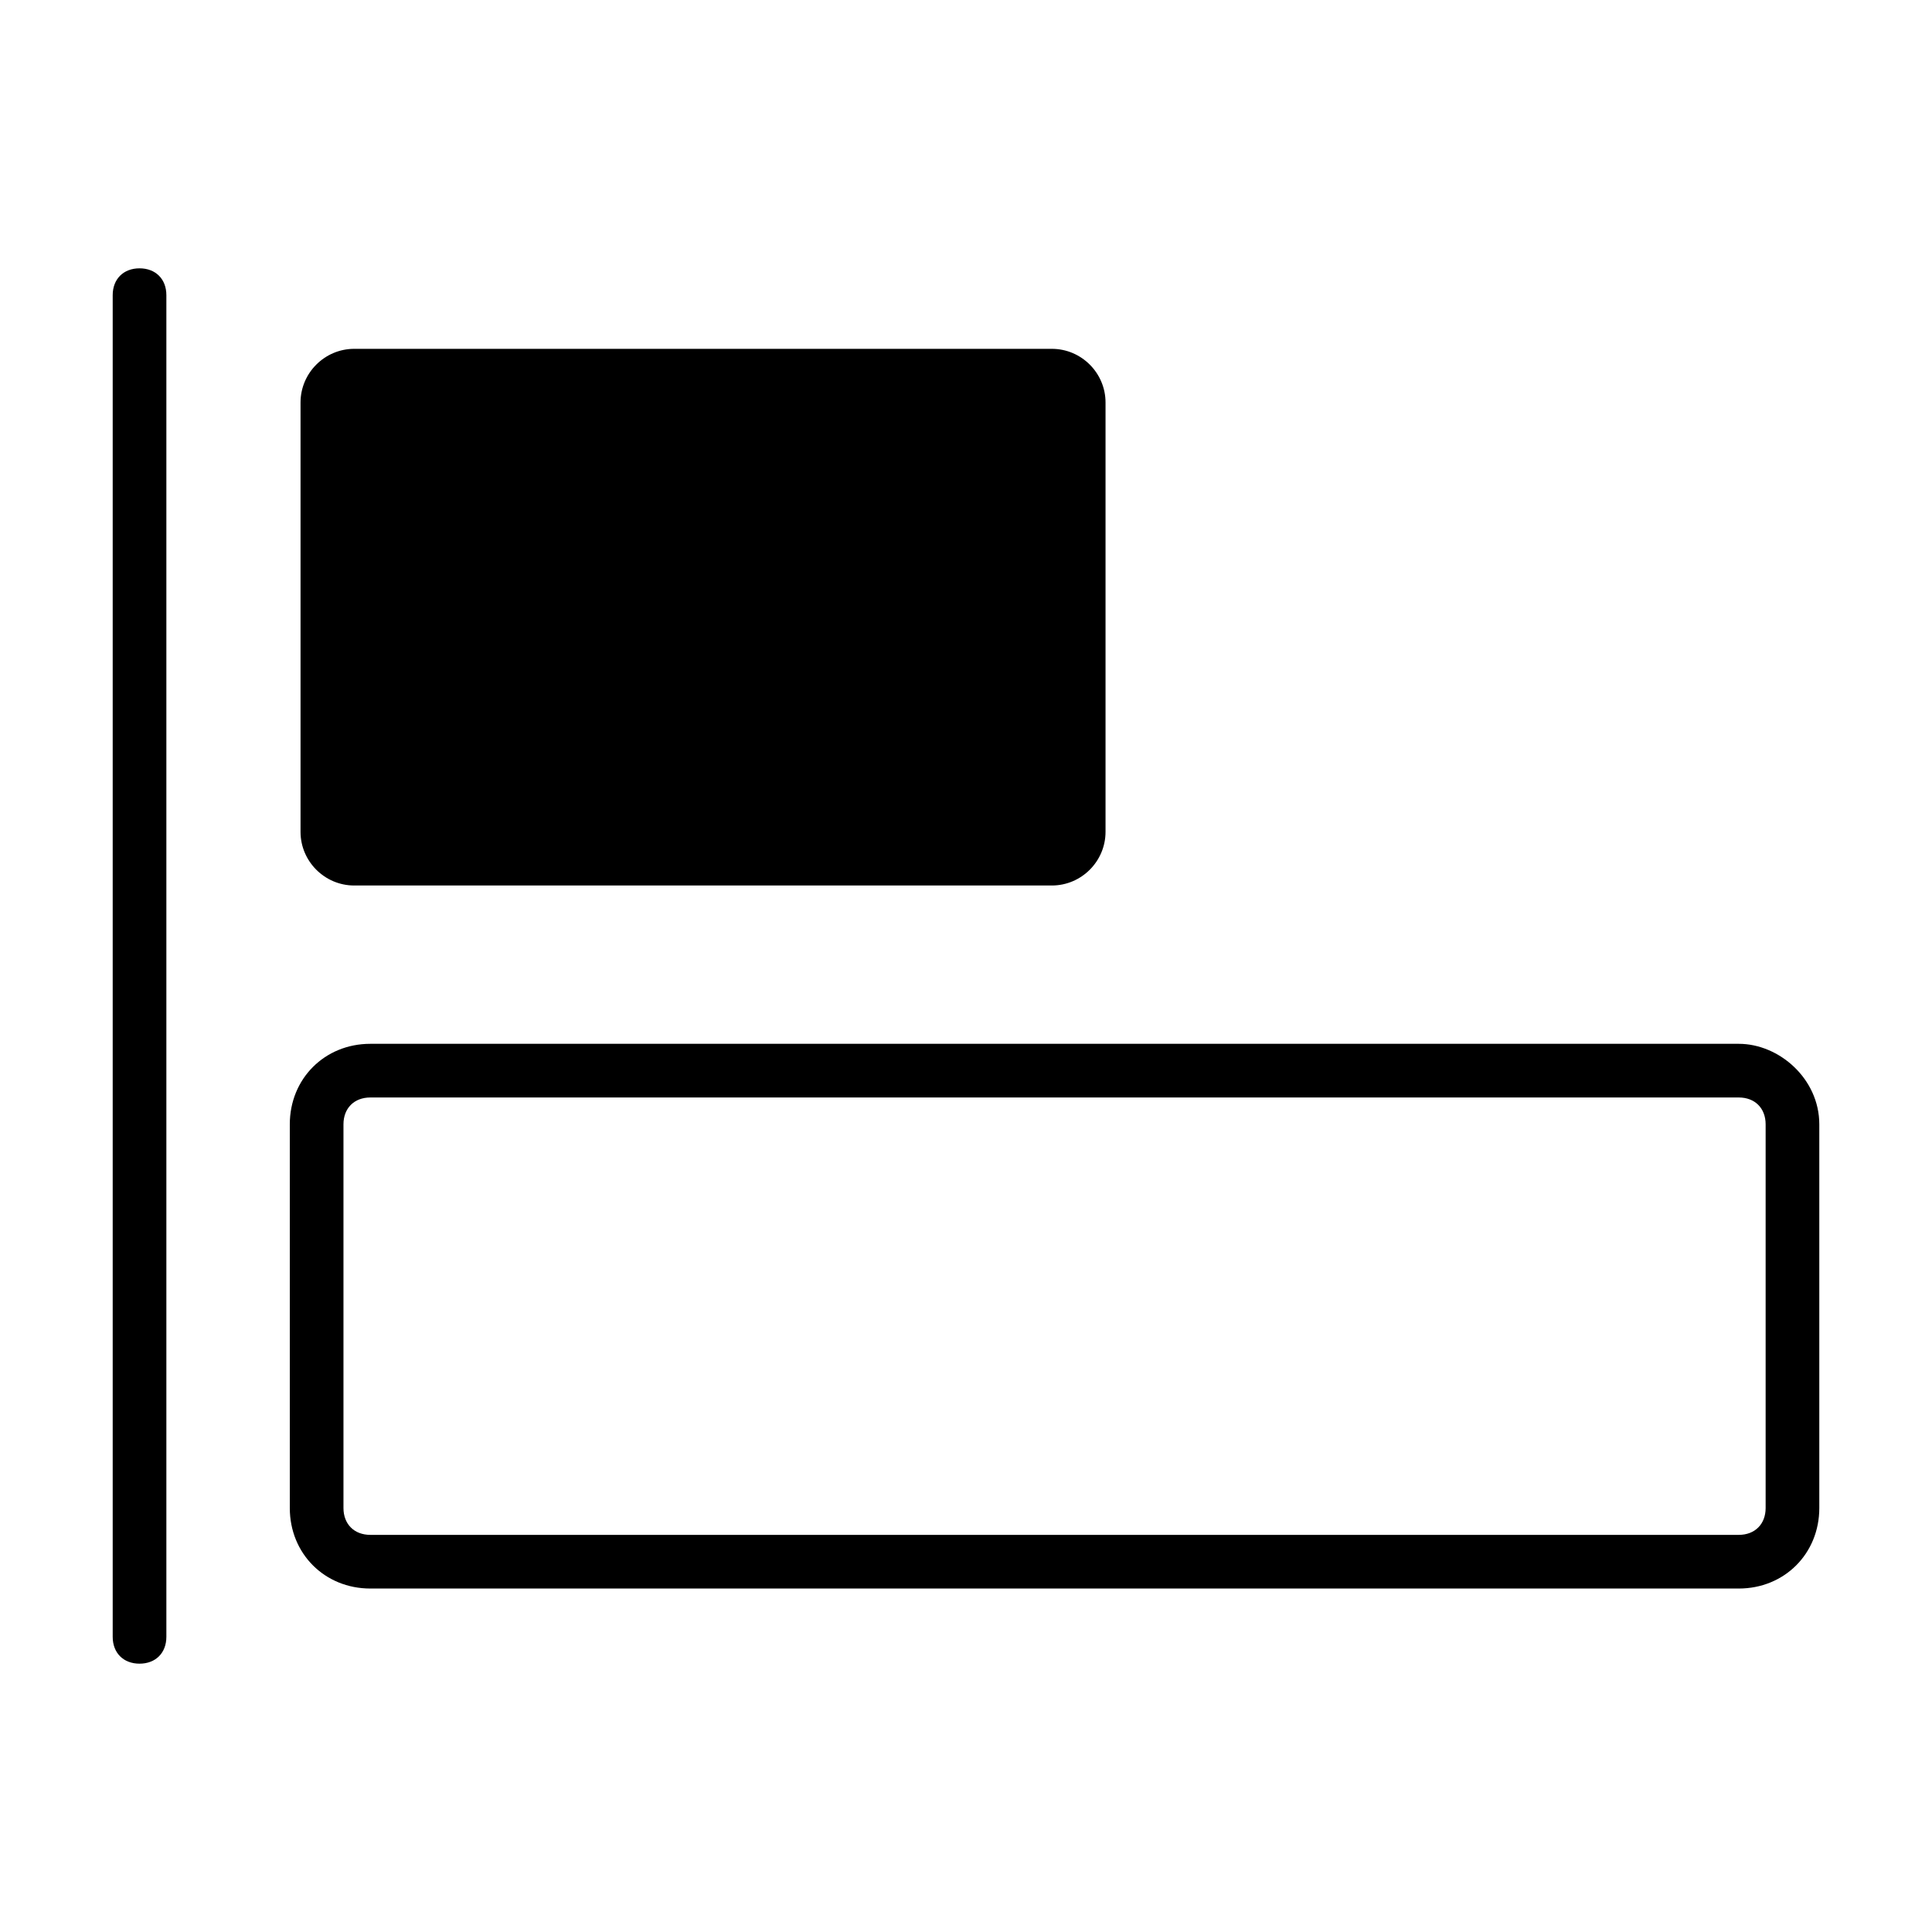
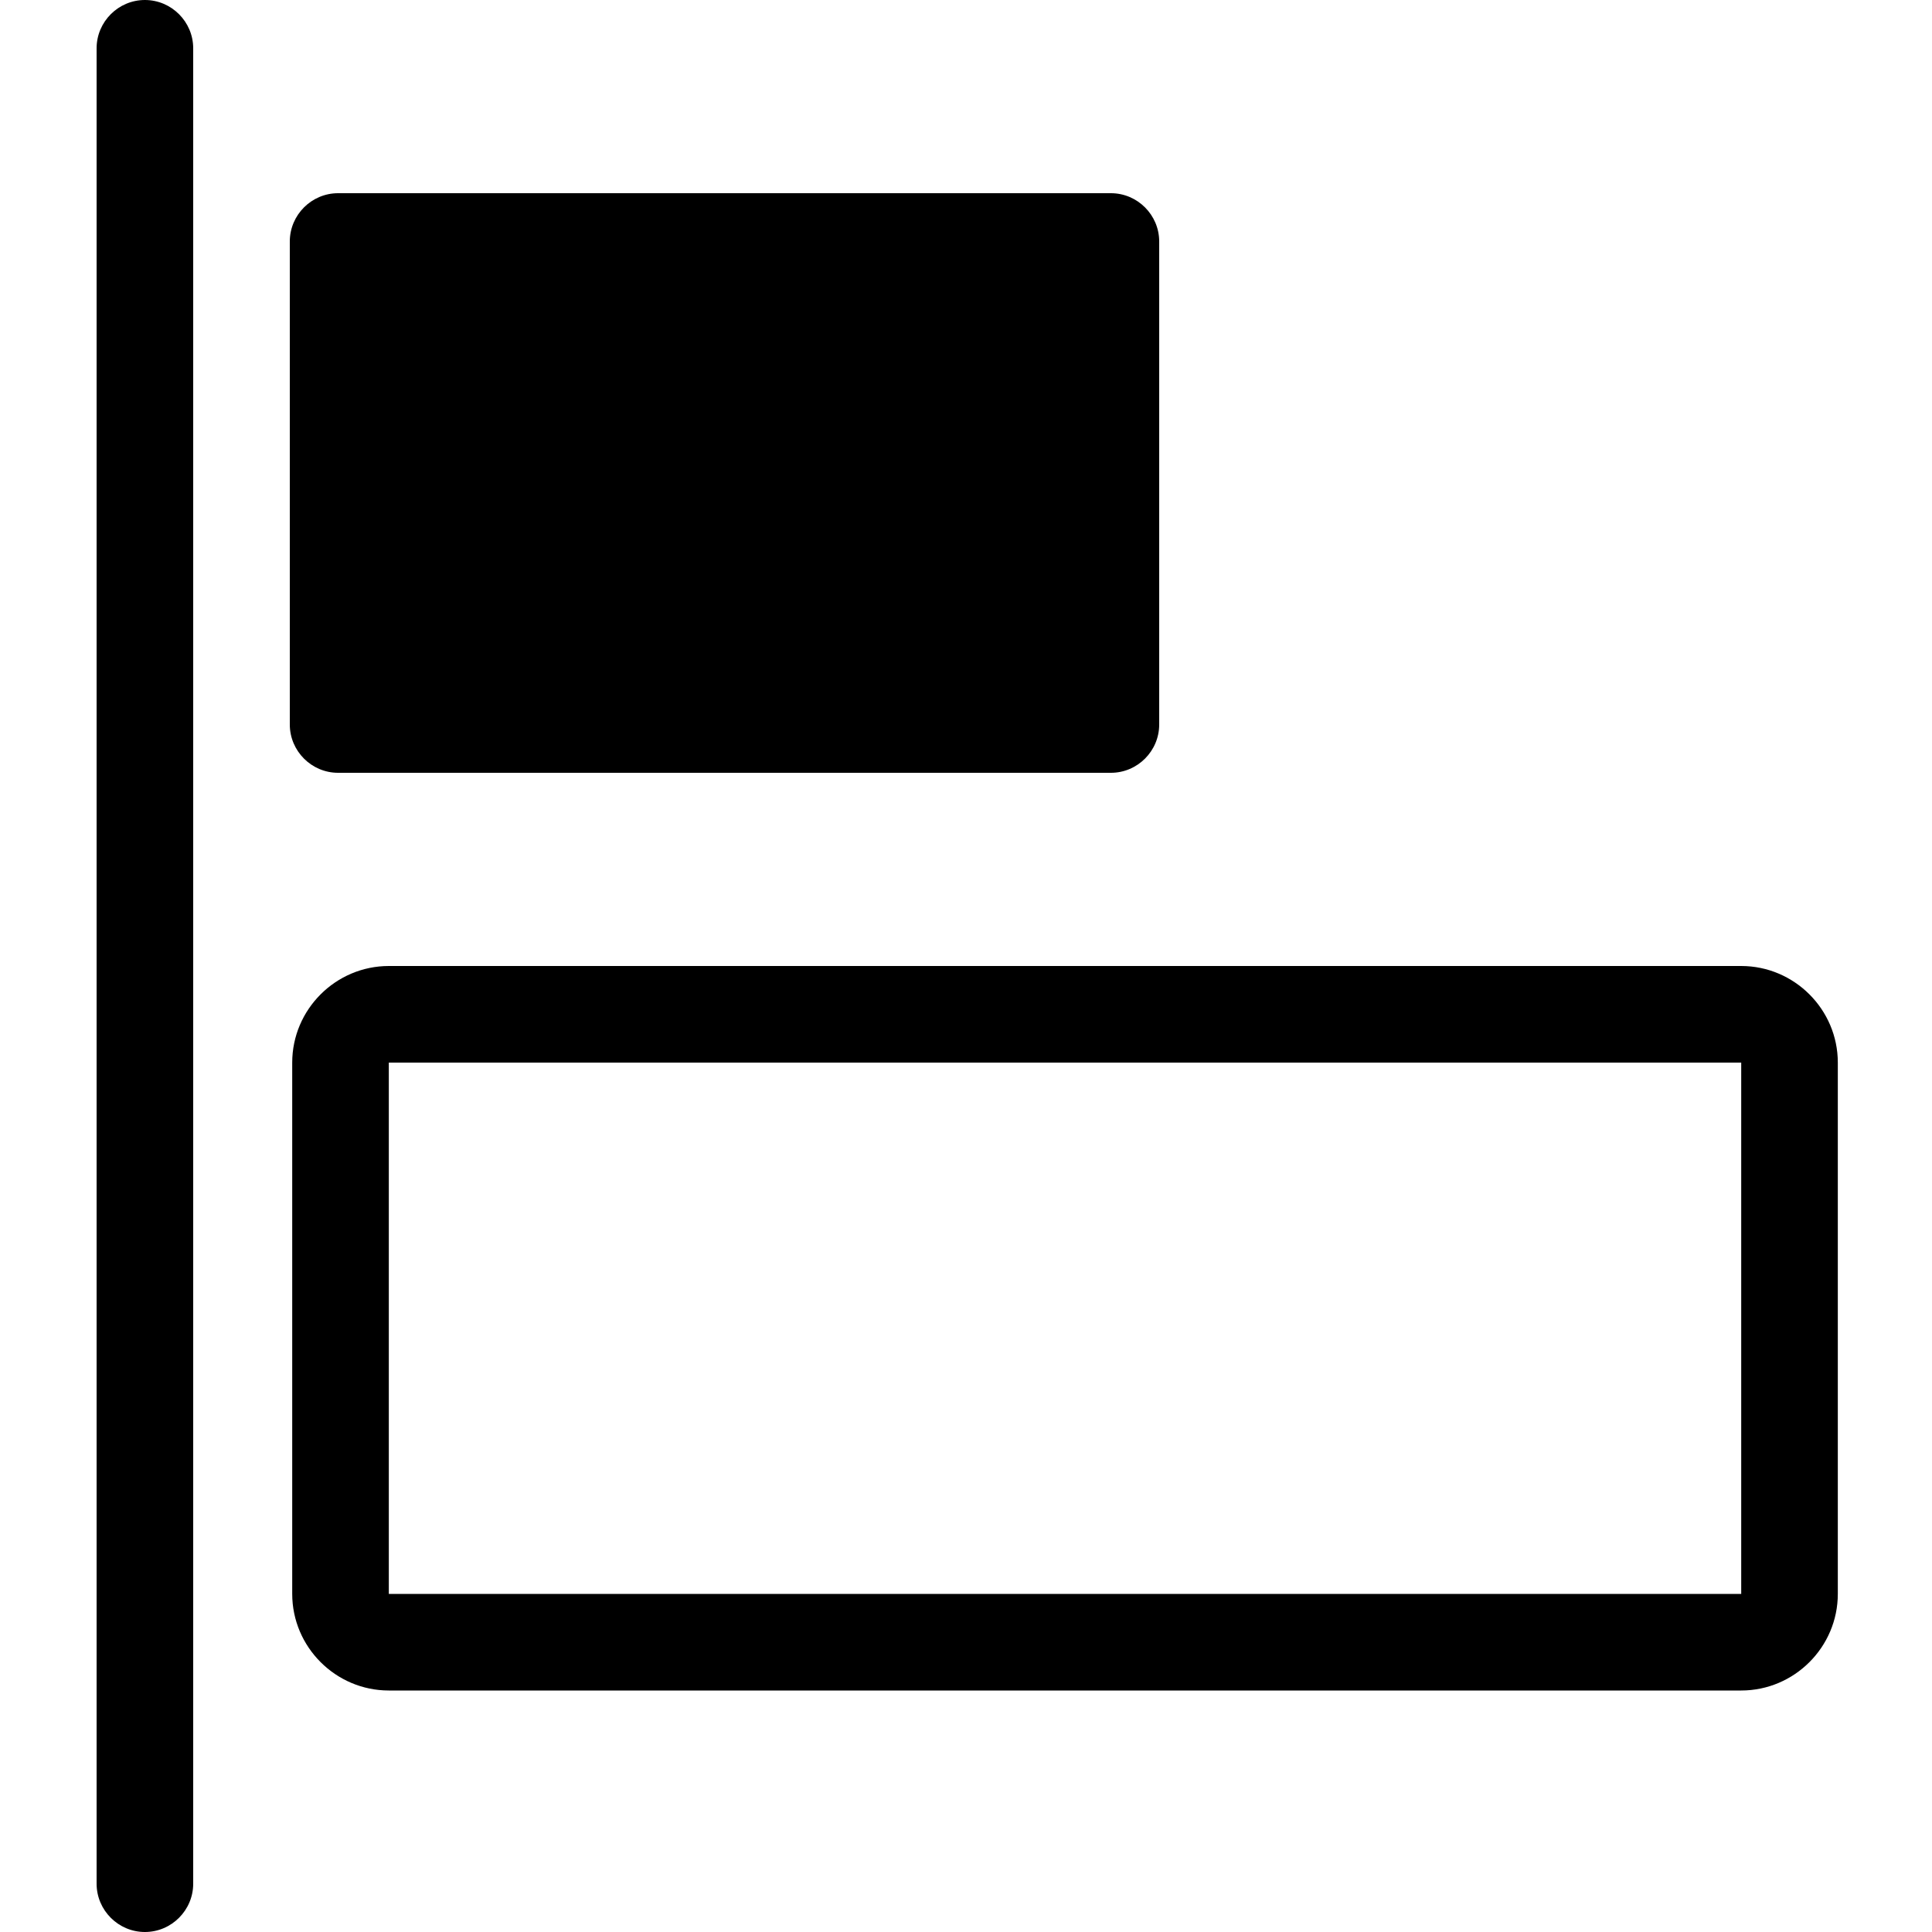
- <svg xmlns="http://www.w3.org/2000/svg" version="1.1" id="Layer_2" x="0px" y="0px" viewBox="0 0 72 72" style="enable-background:new 0 0 72 72;" xml:space="preserve">
-   <g>
-     <path d="M39.2,13h-26c-1.1,0-2,0.9-2,2v16c0,1.1,0.9,2,2,2h26c1.1,0,2-0.9,2-2V15C41.2,13.9,40.3,13,39.2,13z" />
-     <path d="M5.2,10c-0.6,0-1,0.4-1,1v50c0,0.6,0.4,1,1,1s1-0.4,1-1V11C6.2,10.4,5.8,10,5.2,10z" />
-     <path d="M64.8,38.9h-51c-1.7,0-3,1.3-3,3v14.3c0,1.7,1.3,3,3,3h51c1.7,0,3-1.3,3-3V41.9C67.8,40.2,66.3,38.9,64.8,38.9z M65.8,56.2   c0,0.6-0.4,1-1,1h-51c-0.6,0-1-0.4-1-1V41.9c0-0.6,0.4-1,1-1h51c0.6,0,1,0.4,1,1V56.2z" />
-   </g>
+ <svg xmlns="http://www.w3.org/2000/svg" viewBox="0 0 80 80">
+   <path d="M72.1 40h-56c-2.2 0-4 1.8-4 4v22c0 2.2 1.8 4 4 4h56c2.2 0 4-1.8 4-4V44c0-2.2-1.8-4-4-4zm0 26h-56V44h56v22zM12 30V10c0-1.1.9-2 2-2h32c1.1 0 2 .9 2 2v20c0 1.1-.9 2-2 2H14c-1.1 0-2-.9-2-2zM8 2v76c0 1.1-.9 2-2 2s-2-.9-2-2V2c0-1.1.9-2 2-2s2 .9 2 2z" />
</svg>
